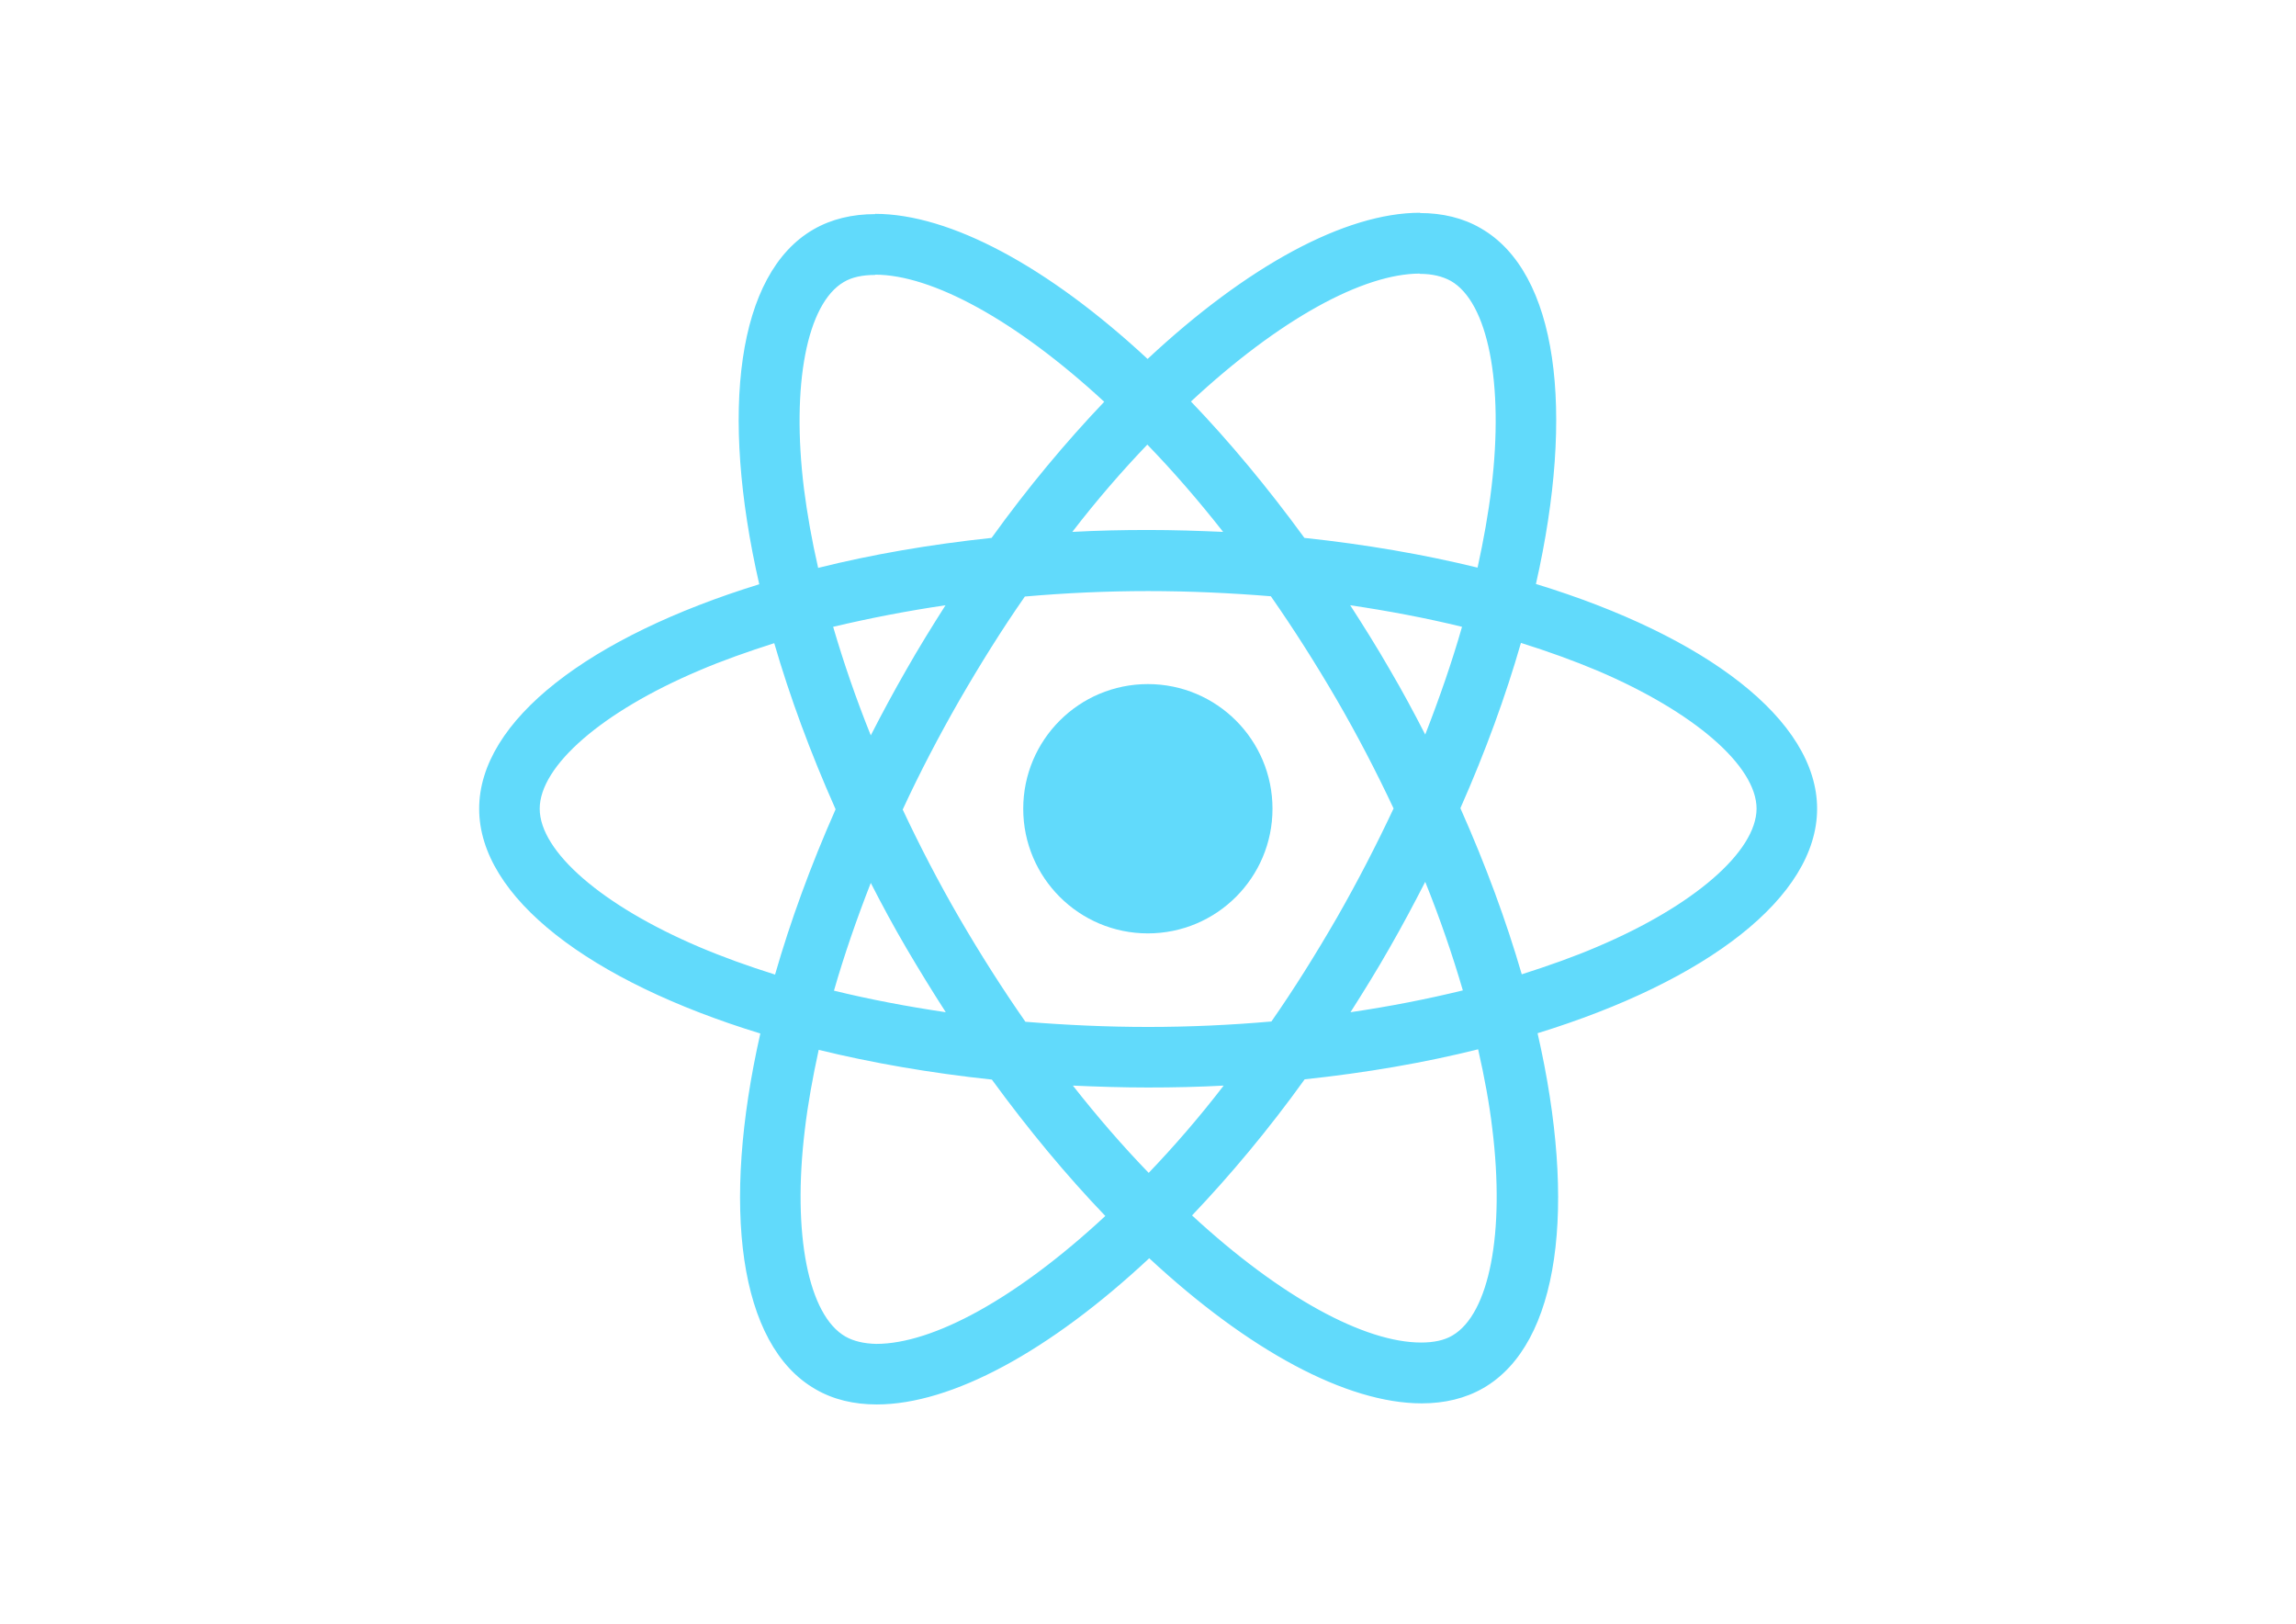
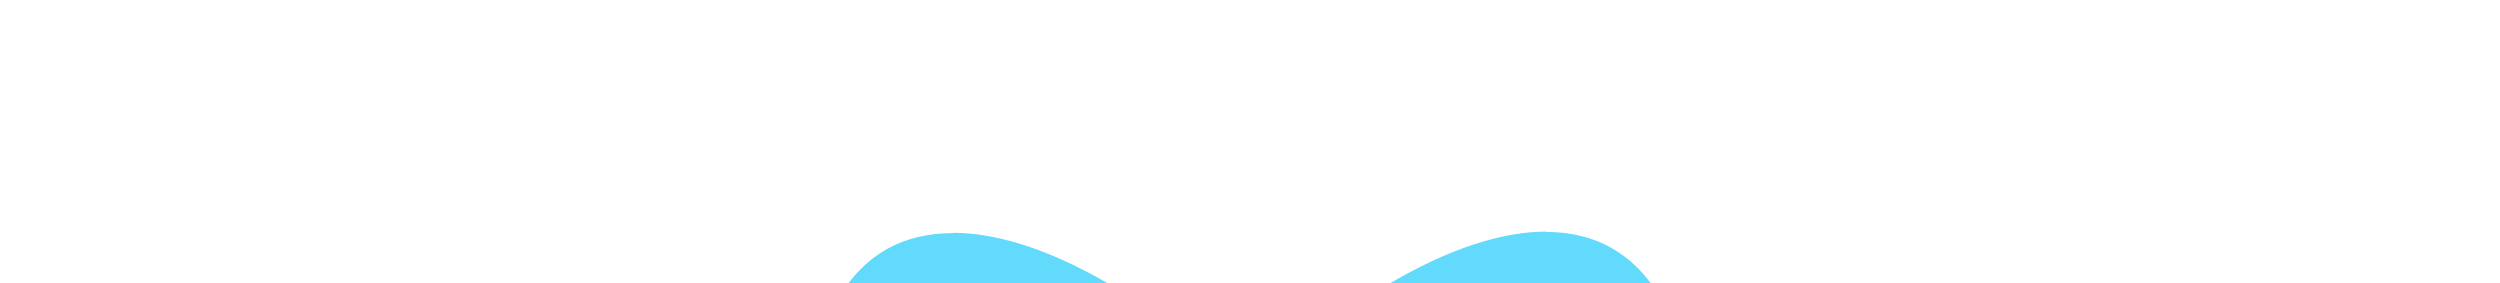
- <svg xmlns="http://www.w3.org/2000/svg" viewBox="0 0 841.9 595.3">
+ <svg xmlns="http://www.w3.org/2000/svg" viewBox="0 0 841.9 95.3">
  <g fill="#61DAFB">
    <path d="M666.3 296.5c0-32.5-40.7-63.3-103.1-82.4 14.4-63.6 8-114.2-20.2-130.4-6.5-3.8-14.1-5.6-22.4-5.6v22.3c4.6 0 8.3.9 11.4 2.6 13.6 7.8 19.5 37.5 14.9 75.7-1.1 9.4-2.9 19.3-5.1 29.4-19.6-4.8-41-8.5-63.5-10.9-13.5-18.5-27.5-35.3-41.6-50 32.6-30.3 63.2-46.9 84-46.9V78c-27.5 0-63.5 19.6-99.9 53.6-36.4-33.8-72.4-53.2-99.9-53.2v22.3c20.7 0 51.4 16.5 84 46.6-14 14.7-28 31.4-41.3 49.9-22.6 2.4-44 6.1-63.6 11-2.3-10-4-19.7-5.2-29-4.7-38.2 1.1-67.9 14.6-75.8 3-1.8 6.9-2.6 11.5-2.6V78.5c-8.4 0-16 1.8-22.6 5.6-28.1 16.2-34.4 66.7-19.9 130.1-62.2 19.2-102.7 49.9-102.7 82.3 0 32.5 40.7 63.3 103.1 82.4-14.4 63.6-8 114.2 20.2 130.4 6.5 3.8 14.1 5.6 22.5 5.6 27.5 0 63.5-19.6 99.9-53.6 36.4 33.8 72.4 53.2 99.9 53.2 8.4 0 16-1.8 22.6-5.6 28.1-16.2 34.4-66.7 19.9-130.1 62-19.1 102.5-49.9 102.5-82.3zm-130.2-66.7c-3.7 12.9-8.3 26.2-13.5 39.5-4.1-8-8.4-16-13.1-24-4.6-8-9.5-15.8-14.4-23.4 14.2 2.1 27.9 4.7 41 7.9zm-45.8 106.5c-7.8 13.5-15.8 26.3-24.1 38.2-14.9 1.3-30 2-45.2 2-15.1 0-30.2-.7-45-1.9-8.3-11.9-16.4-24.6-24.2-38-7.6-13.1-14.5-26.4-20.8-39.8 6.2-13.4 13.2-26.8 20.7-39.9 7.8-13.5 15.8-26.3 24.1-38.2 14.9-1.3 30-2 45.2-2 15.1 0 30.2.7 45 1.9 8.3 11.9 16.4 24.6 24.2 38 7.6 13.1 14.5 26.4 20.8 39.8-6.3 13.4-13.2 26.8-20.7 39.9zm32.3-13c5.4 13.4 10 26.8 13.8 39.8-13.1 3.2-26.9 5.9-41.2 8 4.9-7.7 9.8-15.6 14.4-23.7 4.6-8 8.9-16.1 13-24.1zM421.2 430c-9.3-9.6-18.6-20.3-27.8-32 9 .4 18.2.7 27.5.7 9.4 0 18.7-.2 27.8-.7-9 11.7-18.3 22.4-27.5 32zm-74.4-58.9c-14.2-2.1-27.9-4.7-41-7.9 3.7-12.9 8.3-26.2 13.5-39.5 4.1 8 8.4 16 13.1 24 4.7 8 9.5 15.8 14.4 23.4zM420.7 163c9.3 9.6 18.6 20.3 27.8 32-9-.4-18.2-.7-27.5-.7-9.4 0-18.7.2-27.8.7 9-11.7 18.3-22.4 27.5-32zm-74 58.9c-4.9 7.7-9.8 15.6-14.4 23.7-4.6 8-8.9 16-13 24-5.4-13.4-10-26.8-13.8-39.8 13.1-3.1 26.9-5.8 41.2-7.9zm-90.5 125.2c-35.4-15.1-58.3-34.9-58.3-50.6 0-15.7 22.9-35.6 58.3-50.6 8.6-3.7 18-7 27.7-10.1 5.7 19.6 13.2 40 22.5 60.9-9.2 20.8-16.6 41.1-22.2 60.6-9.9-3.1-19.3-6.5-28-10.2zM310 490c-13.6-7.8-19.5-37.5-14.9-75.7 1.1-9.4 2.9-19.3 5.1-29.4 19.6 4.8 41 8.5 63.5 10.9 13.5 18.5 27.5 35.3 41.6 50-32.6 30.3-63.2 46.9-84 46.9-4.5-.1-8.3-1-11.3-2.7zm237.2-76.2c4.7 38.2-1.1 67.9-14.6 75.8-3 1.8-6.9 2.6-11.5 2.6-20.7 0-51.4-16.5-84-46.6 14-14.7 28-31.4 41.3-49.9 22.6-2.4 44-6.1 63.6-11 2.3 10.1 4.1 19.8 5.2 29.1zm38.5-66.7c-8.6 3.7-18 7-27.7 10.1-5.7-19.6-13.2-40-22.5-60.9 9.2-20.8 16.6-41.1 22.2-60.6 9.9 3.1 19.3 6.5 28.1 10.2 35.4 15.1 58.3 34.9 58.3 50.6-.1 15.7-23 35.6-58.4 50.6zM320.8 78.4z" />
    <circle cx="420.9" cy="296.5" r="45.7" />
    <path d="M520.5 78.1z" />
  </g>
</svg>
